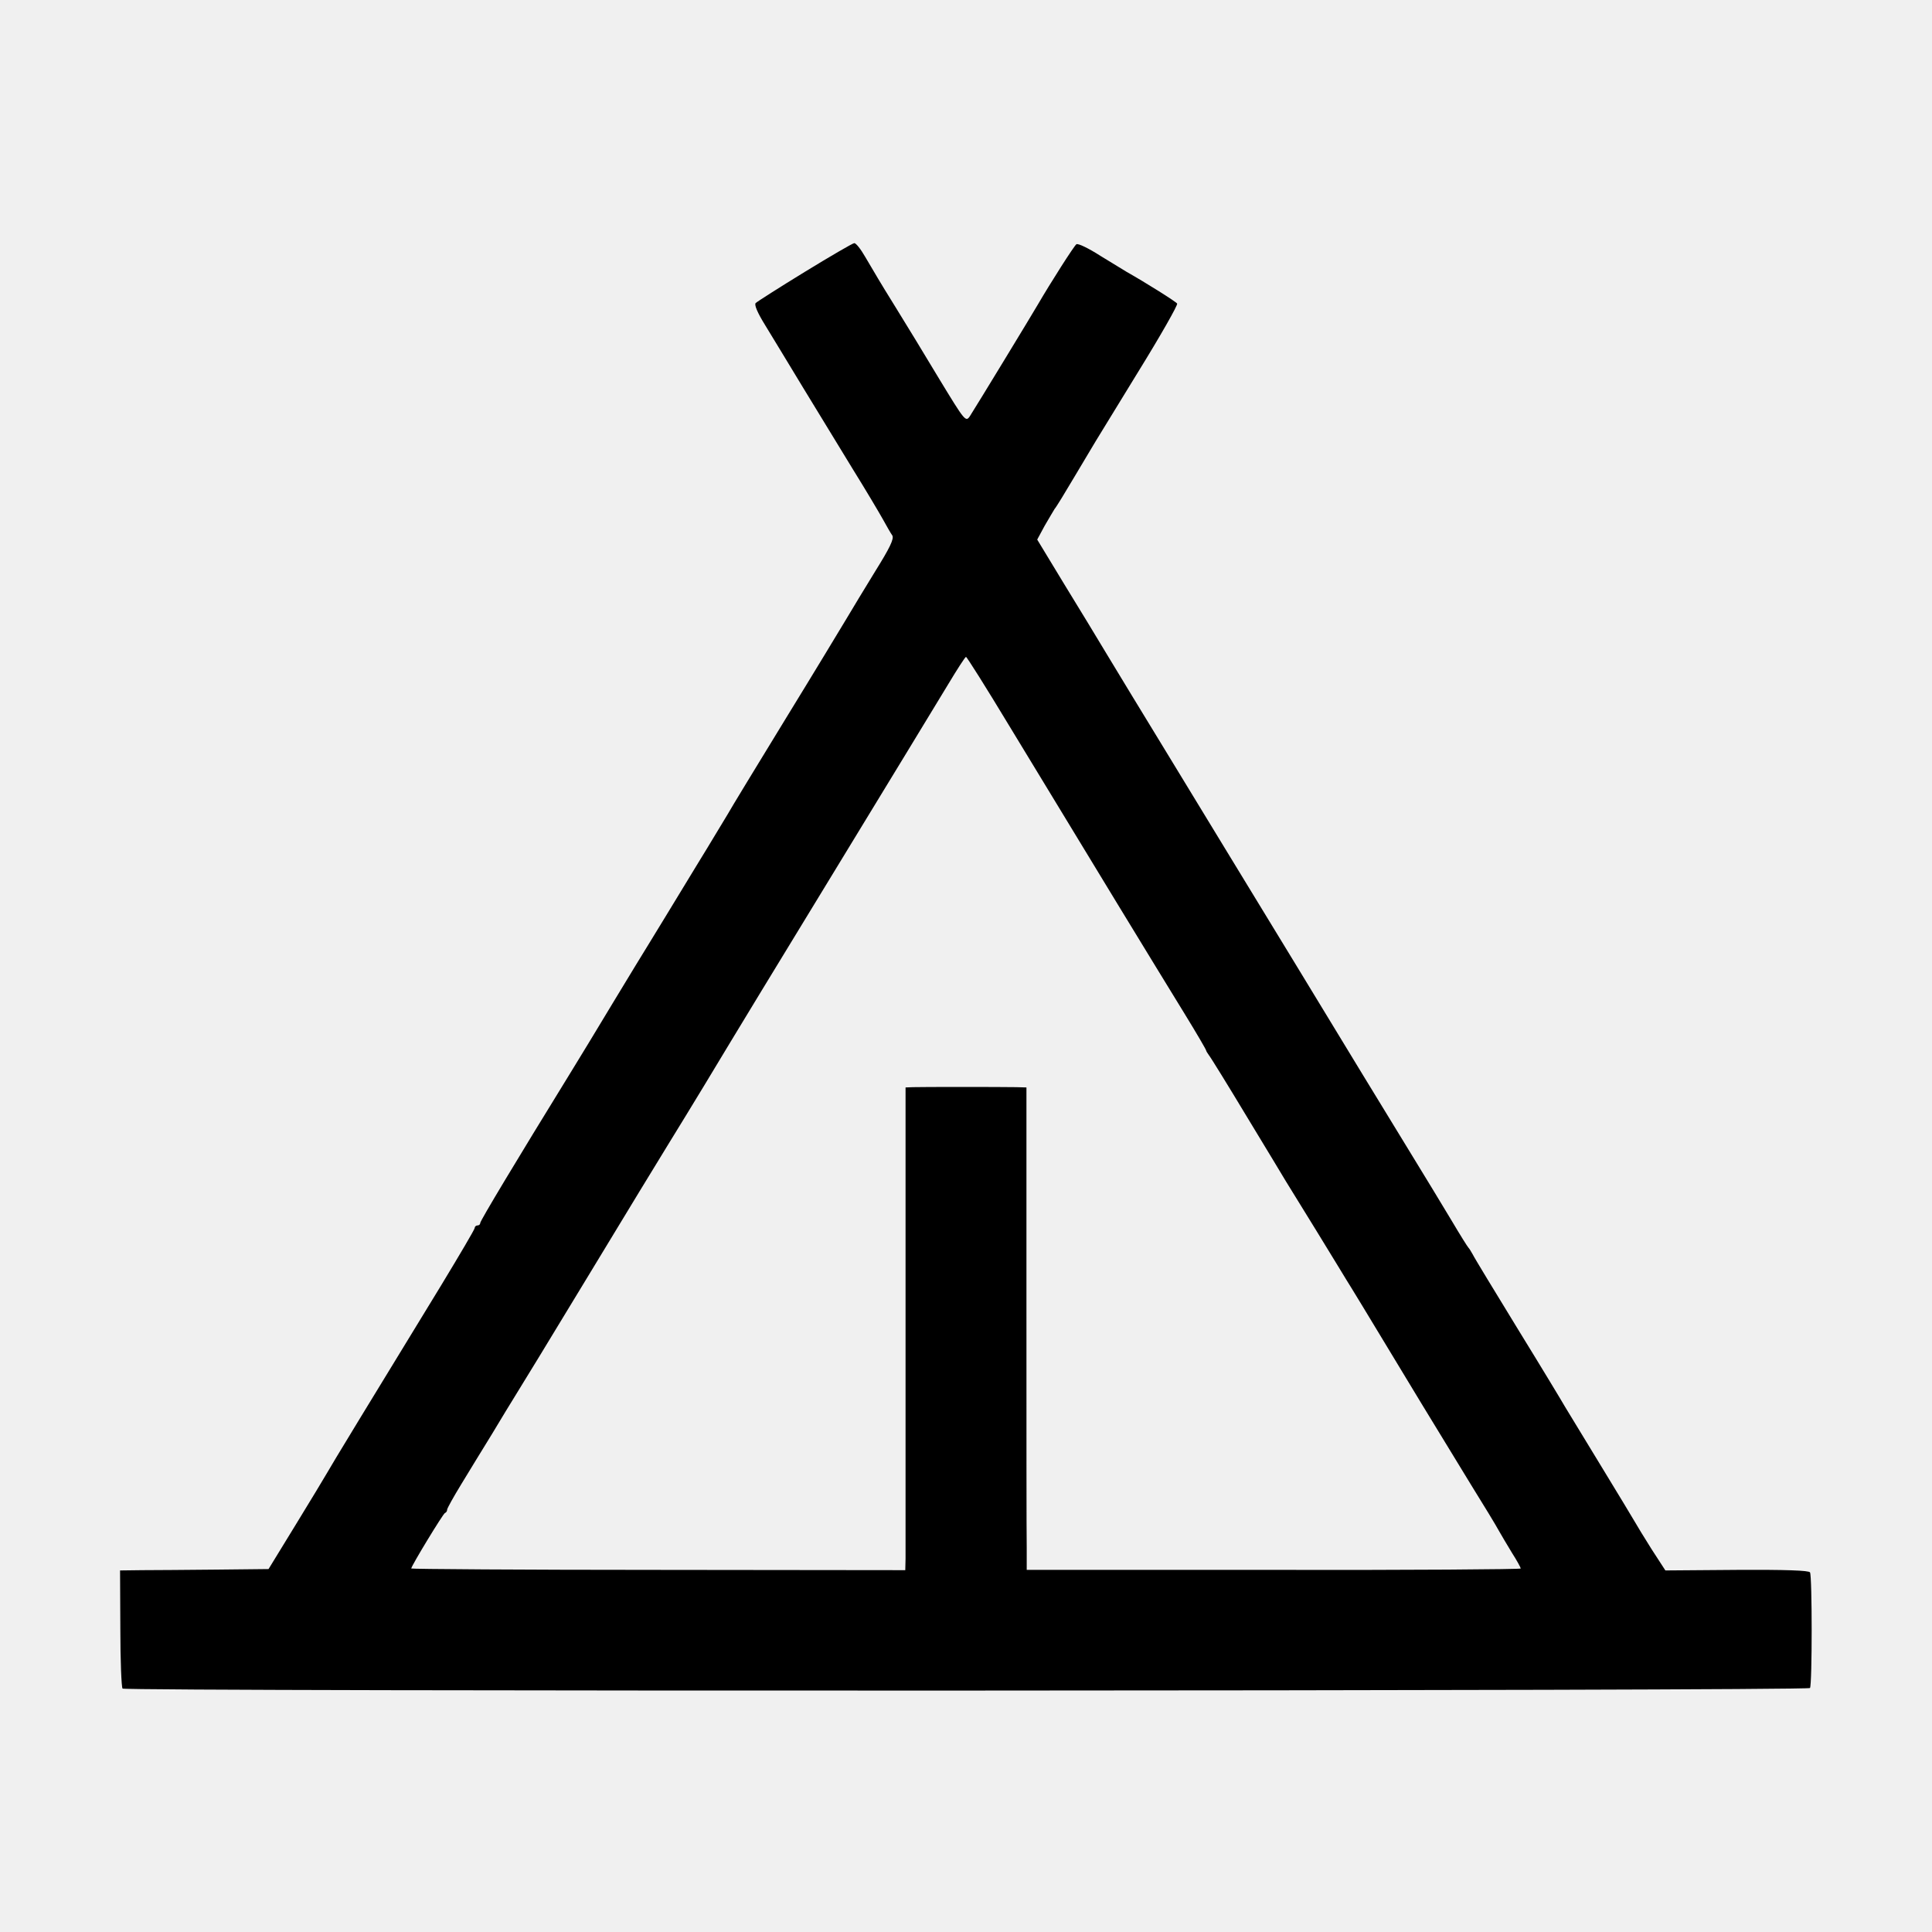
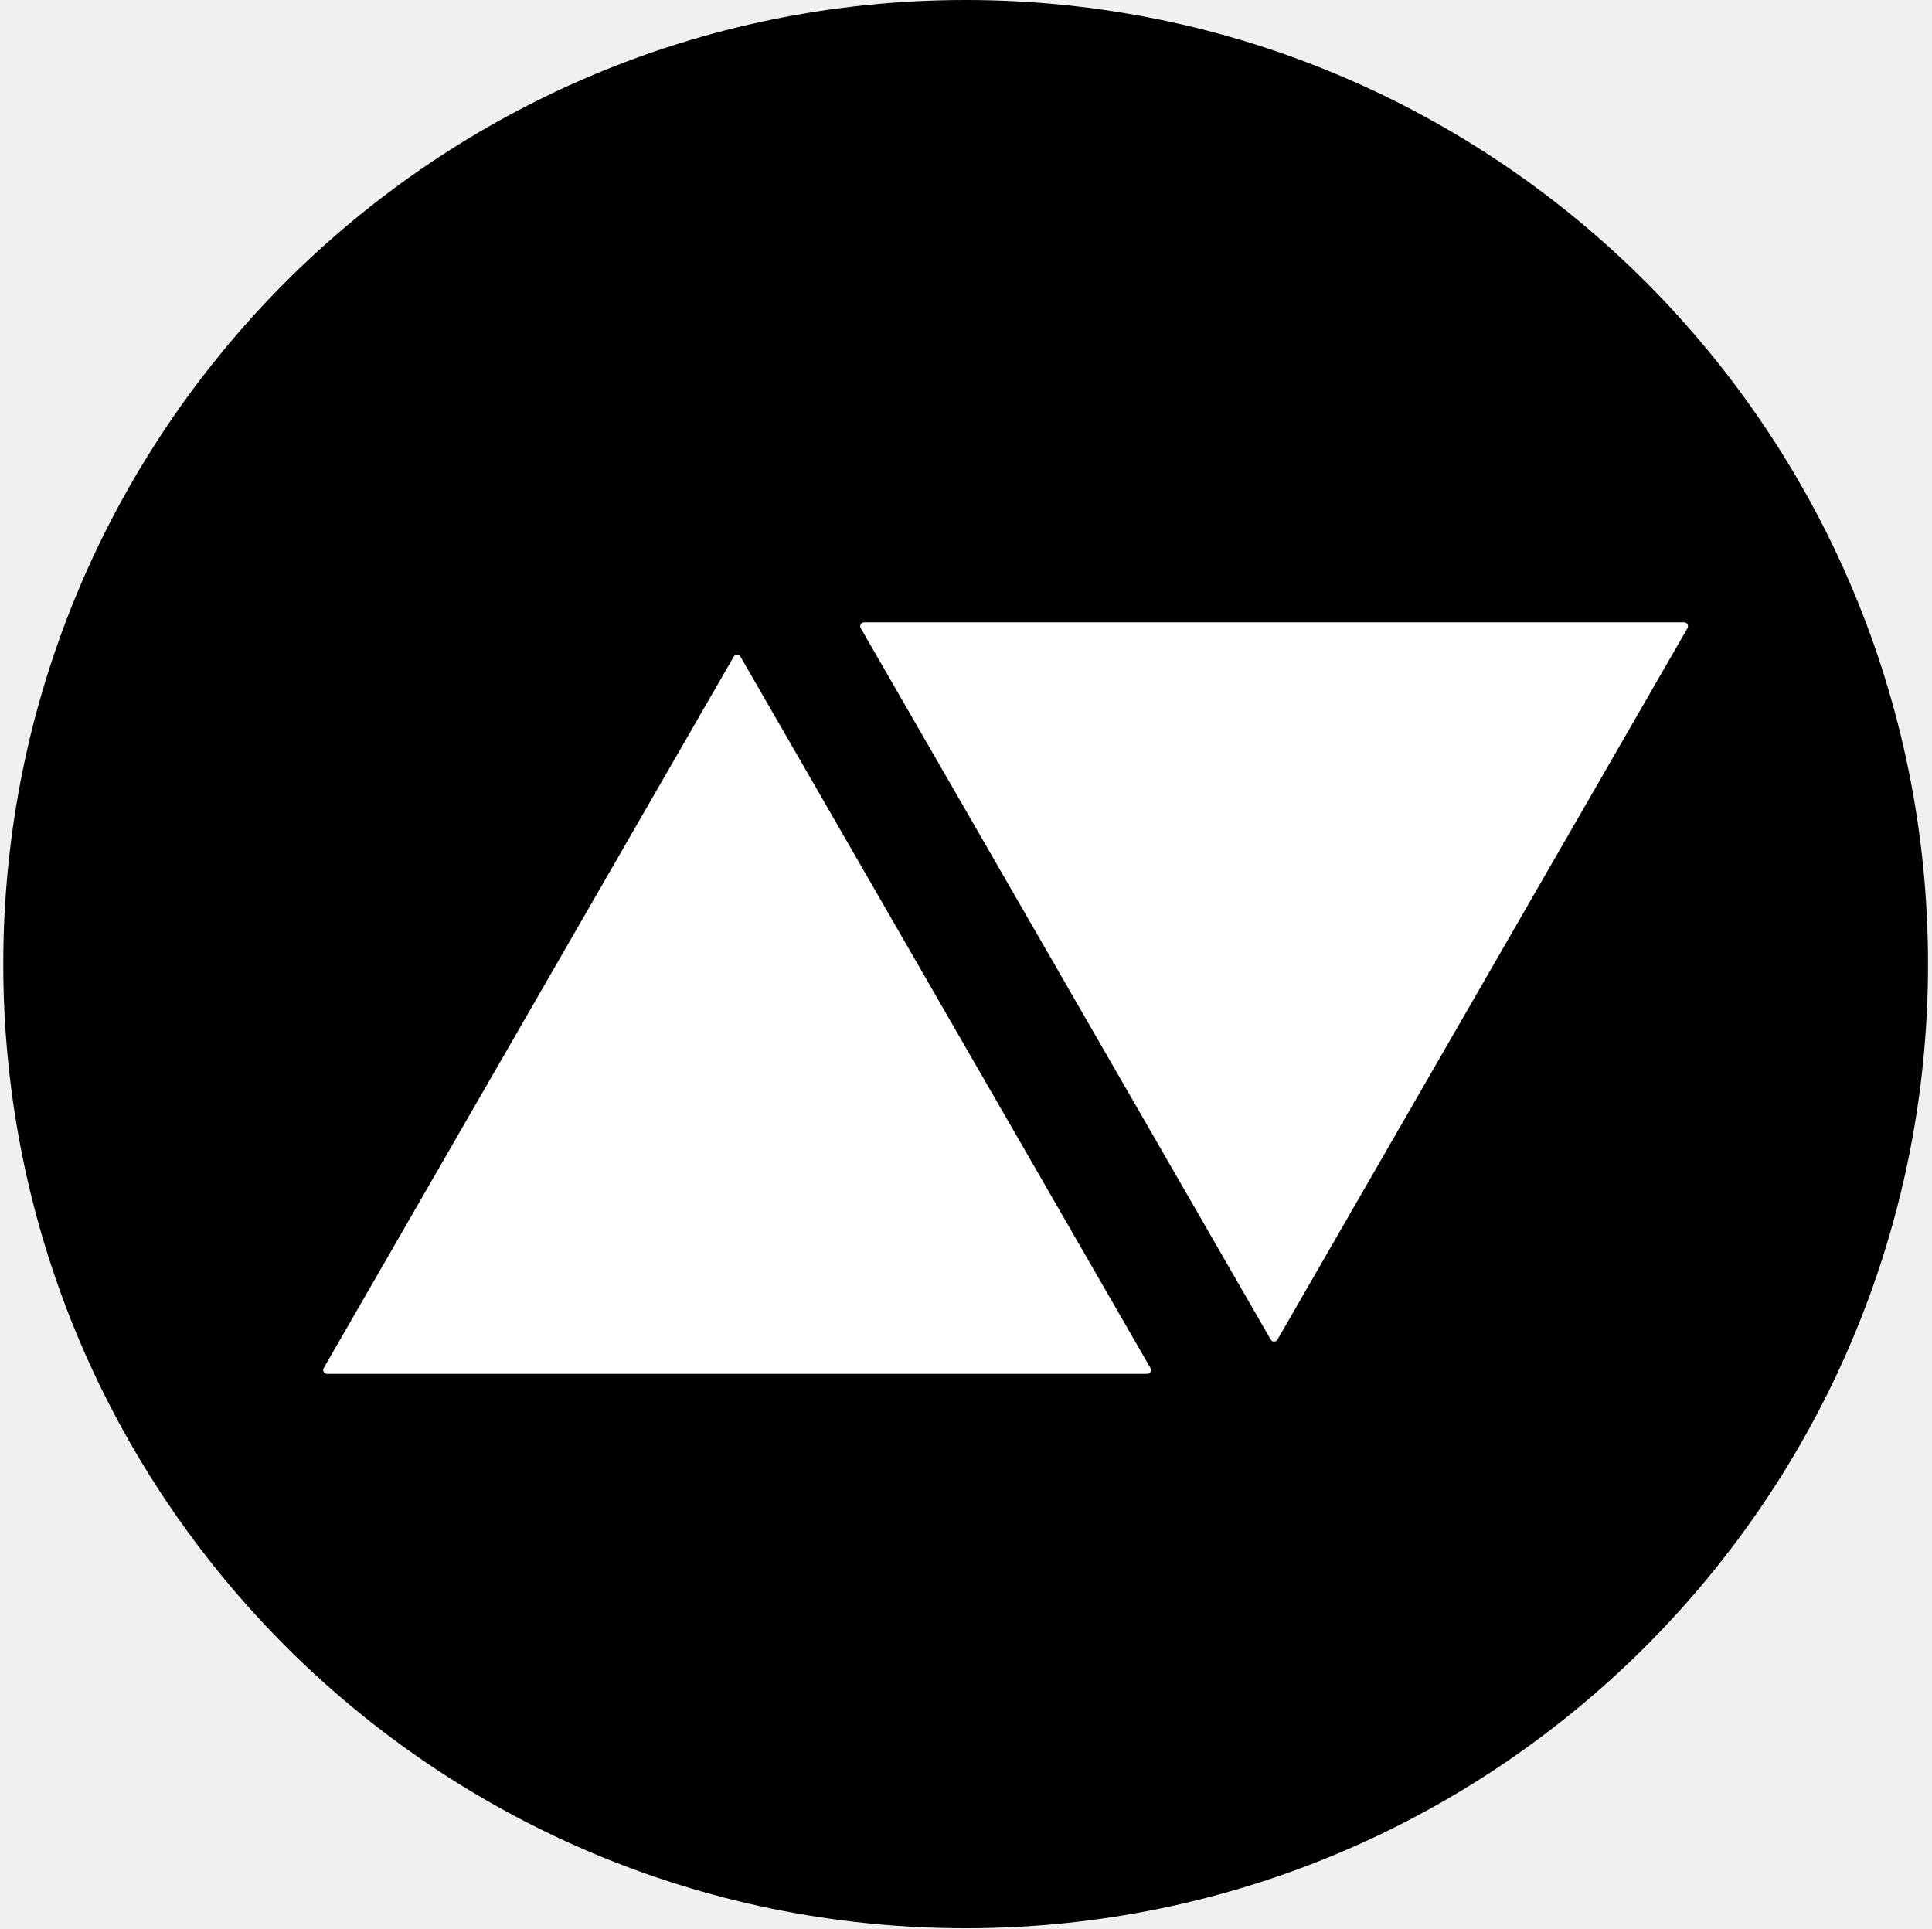
- <svg xmlns="http://www.w3.org/2000/svg" version="1.0" width="700pt" height="700pt" viewBox="0 0 700 700" preserveAspectRatio="xMidYMid meet">
-   <g transform="translate(0,700) scale(0.1,-0.1)" fill="#000000" stroke="none">
-     <path d="M2916 6015 c-93 -57 -173 -108 -178 -113 -6 -6 7 -36 33 -78 23 -38 86 -141 139 -229 54 -88 135 -221 180 -295 46 -74 94 -155 108 -180 14 -25 29 -52 35 -60 7 -12 -9 -45 -62 -130 -39 -63 -85 -140 -103 -170 -18 -30 -117 -194 -222 -365 -104 -170 -199 -326 -210 -346 -12 -19 -61 -102 -111 -183 -49 -81 -101 -166 -115 -189 -14 -23 -39 -64 -55 -90 -17 -27 -77 -126 -134 -220 -57 -95 -127 -210 -156 -257 -194 -315 -325 -533 -325 -541 0 -5 -4 -9 -10 -9 -5 0 -10 -4 -10 -9 0 -5 -55 -98 -121 -207 -247 -404 -403 -660 -416 -684 -8 -14 -58 -97 -112 -185 l-98 -160 -189 -2 c-104 -1 -225 -2 -269 -2 l-80 -1 1 -210 c0 -116 4 -213 8 -218 11 -11 6107 -9 6114 2 8 13 8 406 0 419 -4 7 -88 10 -265 9 l-259 -2 -50 77 c-27 43 -54 87 -60 98 -6 11 -62 103 -124 205 -62 102 -120 197 -129 212 -9 16 -85 142 -170 280 -85 139 -160 262 -165 273 -6 11 -13 22 -16 25 -3 3 -30 46 -59 95 -30 50 -102 169 -161 265 -59 96 -240 393 -402 660 -163 267 -371 609 -463 760 -92 151 -194 318 -225 370 -31 52 -101 167 -155 255 l-97 160 27 50 c16 27 32 55 36 61 5 5 38 59 74 120 36 60 69 116 74 124 5 8 75 122 155 253 81 131 144 242 141 247 -4 7 -114 76 -183 115 -10 6 -52 32 -95 58 -42 27 -81 46 -87 42 -8 -5 -94 -140 -140 -219 -19 -33 -221 -365 -246 -404 -15 -22 -18 -18 -111 135 -52 87 -123 203 -157 258 -67 108 -67 110 -111 184 -16 28 -34 51 -40 50 -5 0 -86 -47 -179 -104z m739 -1642 c319 -526 519 -854 637 -1046 43 -70 78 -130 78 -133 0 -2 5 -10 10 -17 6 -7 69 -109 140 -227 72 -118 134 -222 139 -230 5 -8 55 -89 111 -180 56 -91 105 -172 110 -180 9 -14 52 -84 270 -445 54 -88 135 -221 180 -295 46 -74 91 -148 100 -165 9 -16 31 -53 48 -81 18 -28 32 -54 32 -57 0 -3 -403 -6 -895 -5 l-895 0 0 81 c-1 45 -1 439 -1 875 l0 792 -37 1 c-57 1 -344 1 -374 0 l-27 -1 0 -832 c0 -458 0 -852 0 -875 l-1 -42 -895 1 c-492 0 -895 3 -895 5 0 9 115 198 122 201 5 2 8 7 8 12 0 5 23 46 51 92 28 46 78 128 112 183 33 55 70 116 82 135 12 19 132 215 265 435 133 220 266 438 295 485 65 105 206 338 220 362 6 10 172 284 370 608 198 325 387 635 420 690 33 55 62 100 65 100 3 0 73 -111 155 -247z" />
-   </g>
+ <svg xmlns="http://www.w3.org/2000/svg" width="501" height="500" viewBox="0 0 501 500" fill="none">
+   <ellipse cx="250.412" cy="250" rx="249.56" ry="250" fill="black" />
+   <path d="M190.275 170.253C190.66 169.586 191.623 169.586 192.008 170.253L298.34 354.751C298.724 355.417 298.243 356.25 297.474 356.25H84.809C84.04 356.25 83.559 355.417 83.943 354.751L190.275 170.253Z" fill="white" />
+   <path d="M223.201 162.878C222.817 162.211 223.297 161.378 224.066 161.378L436.73 161.378C437.5 161.378 437.981 162.212 437.597 162.879L331.264 347.377C330.88 348.044 329.918 348.043 329.533 347.376L223.201 162.878Z" fill="white" />
</svg>
